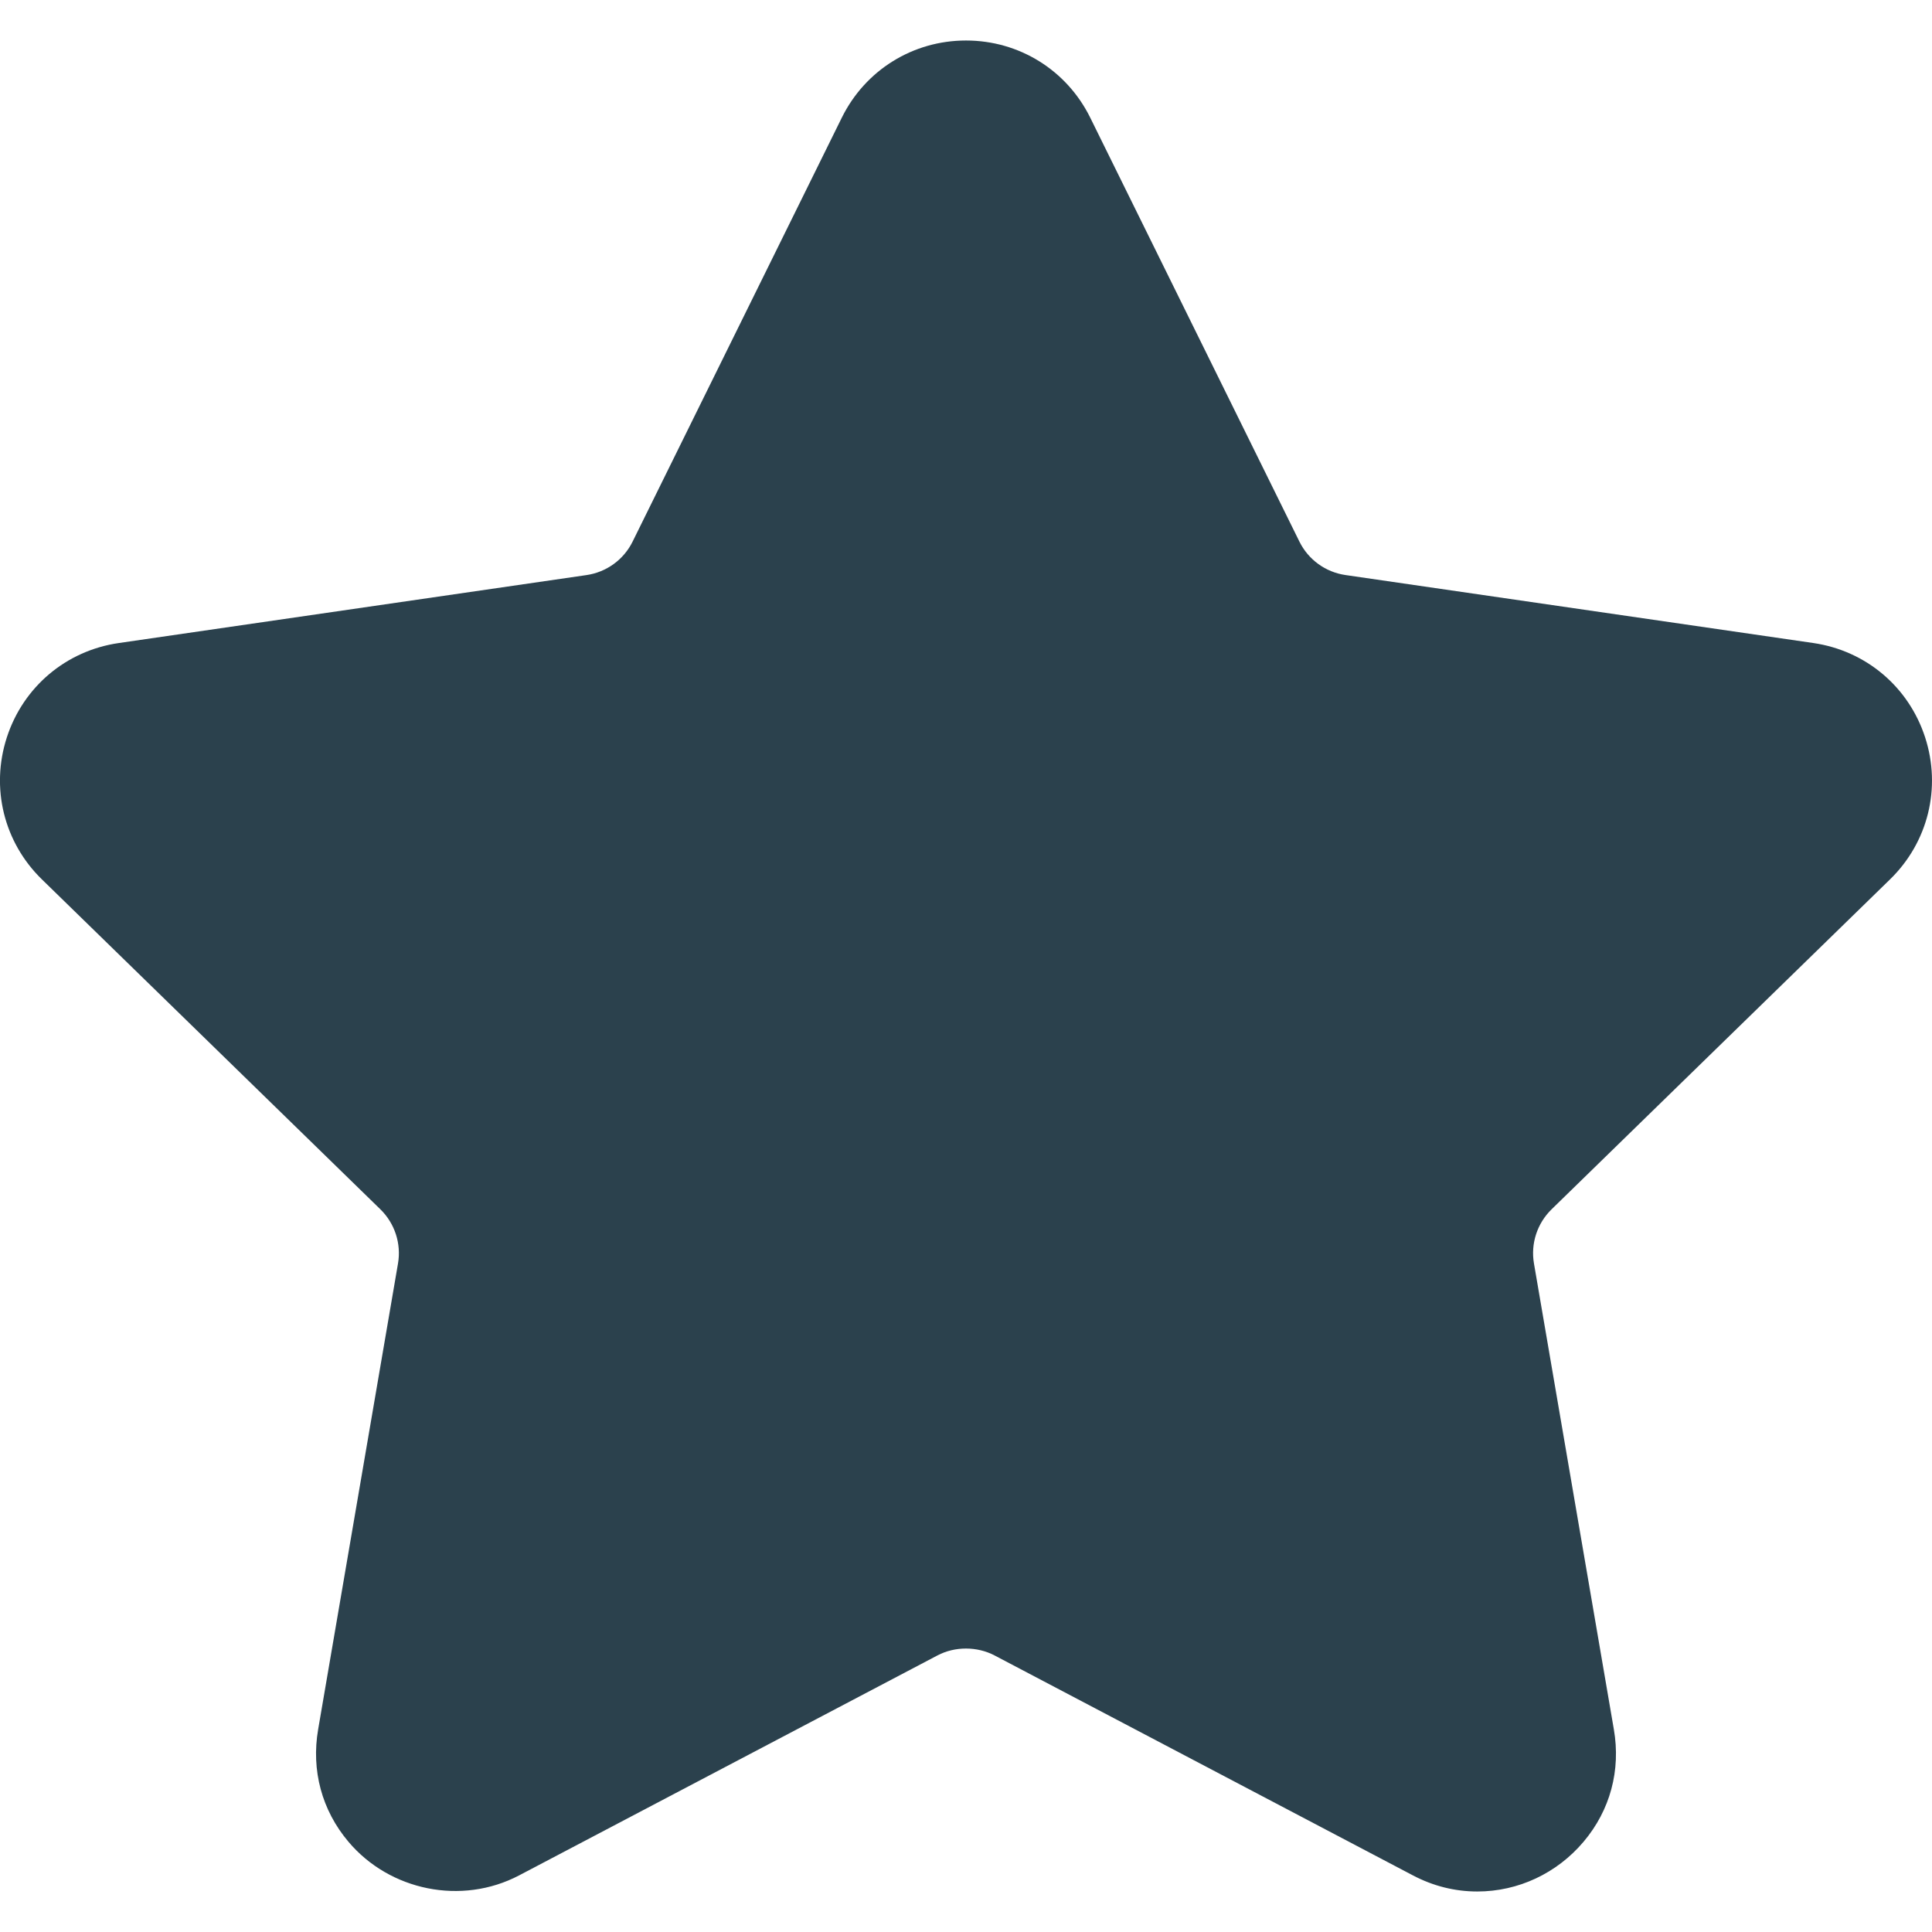
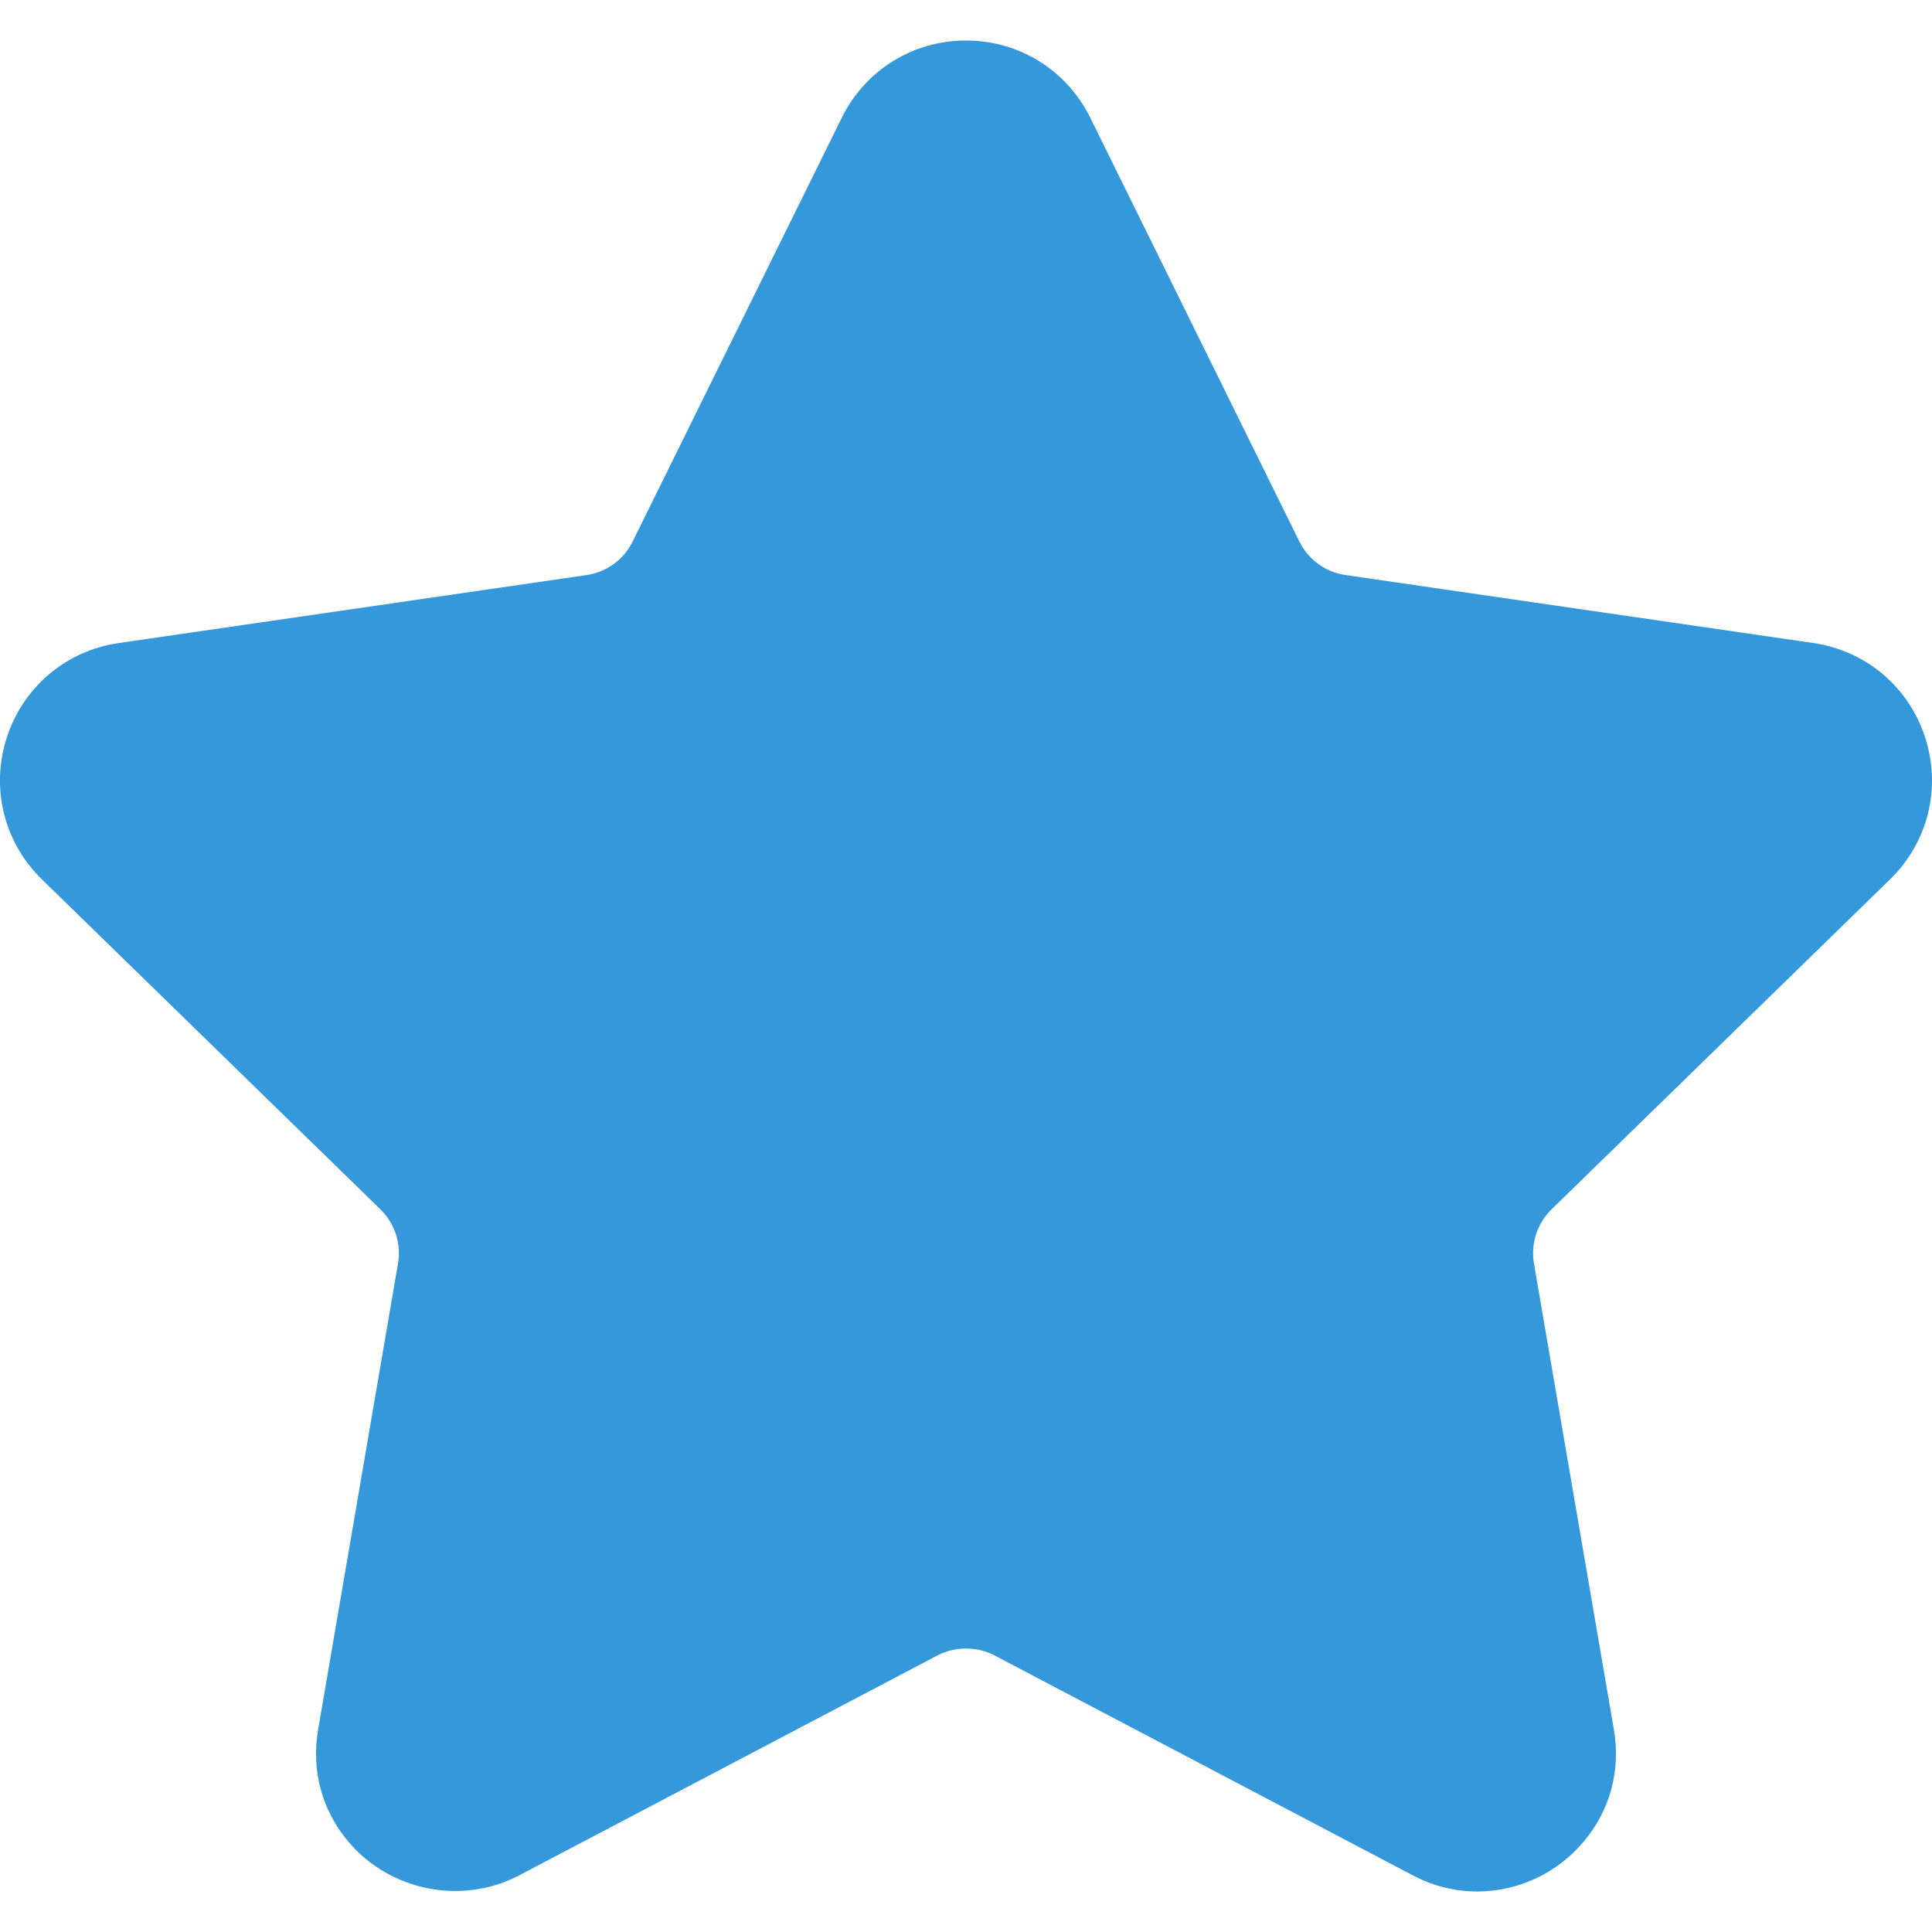
<svg xmlns="http://www.w3.org/2000/svg" version="1.1" id="Capa_1" x="0px" y="0px" viewBox="0 0 49.94 49.94" style="enable-background:new 0 0 49.94 49.94;" xml:space="preserve" width="512px" height="512px">
-   <path d="M48.856,22.73c0.983-0.958,1.33-2.364,0.906-3.671c-0.425-1.307-1.532-2.24-2.892-2.438l-12.092-1.757  c-0.515-0.075-0.96-0.398-1.19-0.865L28.182,3.043c-0.607-1.231-1.839-1.996-3.212-1.996c-1.372,0-2.604,0.765-3.211,1.996  L16.352,14c-0.23,0.467-0.676,0.79-1.191,0.865L3.069,16.622c-1.359,0.197-2.467,1.131-2.892,2.438  c-0.424,1.307-0.077,2.713,0.906,3.671l8.749,8.528c0.373,0.364,0.544,0.888,0.456,1.4L8.224,44.701  c-0.183,1.06,0.095,2.091,0.781,2.904c1.066,1.267,2.927,1.653,4.415,0.871l10.814-5.686c0.452-0.237,1.021-0.235,1.472,0  l10.815,5.686c0.526,0.277,1.087,0.417,1.666,0.417c1.057,0,2.059-0.47,2.748-1.288c0.687-0.813,0.964-1.846,0.781-2.904  l-2.065-12.042c-0.088-0.513,0.083-1.036,0.456-1.4L48.856,22.73z" fill="#2B414D" />
+   <path d="M48.856,22.73c0.983-0.958,1.33-2.364,0.906-3.671c-0.425-1.307-1.532-2.24-2.892-2.438l-12.092-1.757  c-0.515-0.075-0.96-0.398-1.19-0.865L28.182,3.043c-0.607-1.231-1.839-1.996-3.212-1.996c-1.372,0-2.604,0.765-3.211,1.996  L16.352,14c-0.23,0.467-0.676,0.79-1.191,0.865L3.069,16.622c-1.359,0.197-2.467,1.131-2.892,2.438  c-0.424,1.307-0.077,2.713,0.906,3.671l8.749,8.528c0.373,0.364,0.544,0.888,0.456,1.4L8.224,44.701  c-0.183,1.06,0.095,2.091,0.781,2.904c1.066,1.267,2.927,1.653,4.415,0.871l10.814-5.686c0.452-0.237,1.021-0.235,1.472,0  l10.815,5.686c0.526,0.277,1.087,0.417,1.666,0.417c1.057,0,2.059-0.47,2.748-1.288c0.687-0.813,0.964-1.846,0.781-2.904  l-2.065-12.042c-0.088-0.513,0.083-1.036,0.456-1.4L48.856,22.73z" fill="#3498DB" />
  <g>
</g>
  <g>
</g>
  <g>
</g>
  <g>
</g>
  <g>
</g>
  <g>
</g>
  <g>
</g>
  <g>
</g>
  <g>
</g>
  <g>
</g>
  <g>
</g>
  <g>
</g>
  <g>
</g>
  <g>
</g>
  <g>
</g>
</svg>
